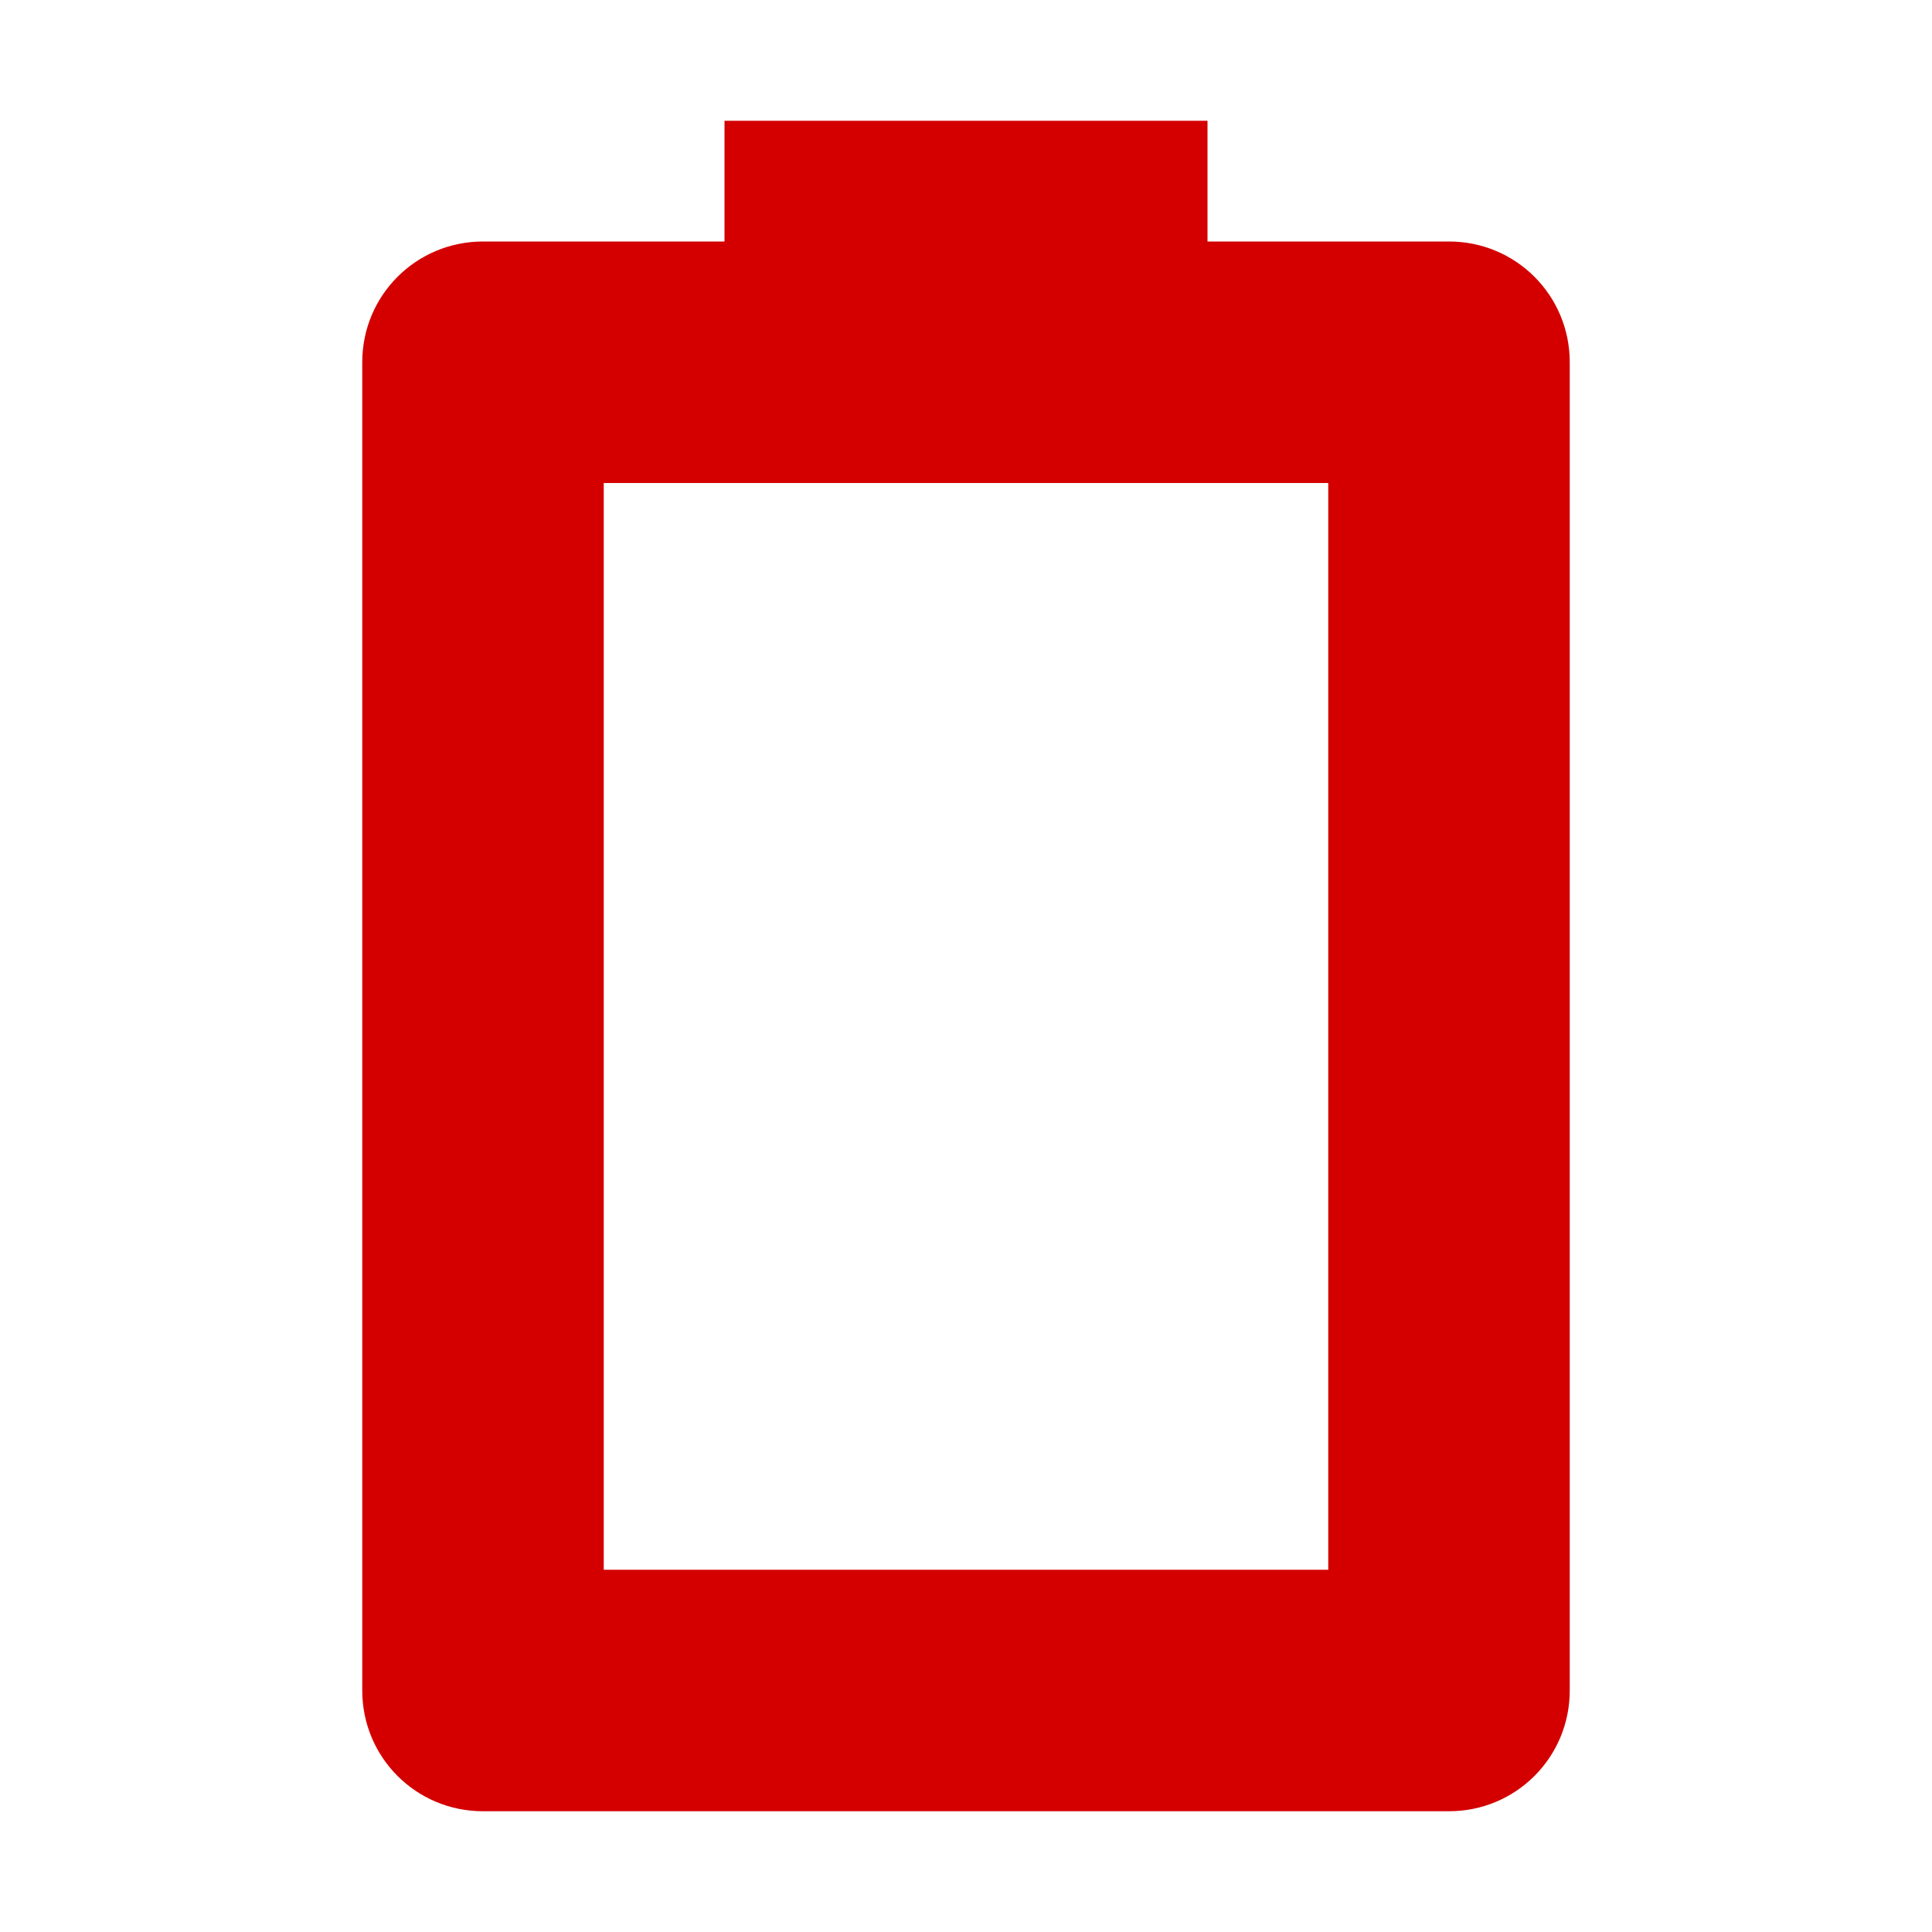
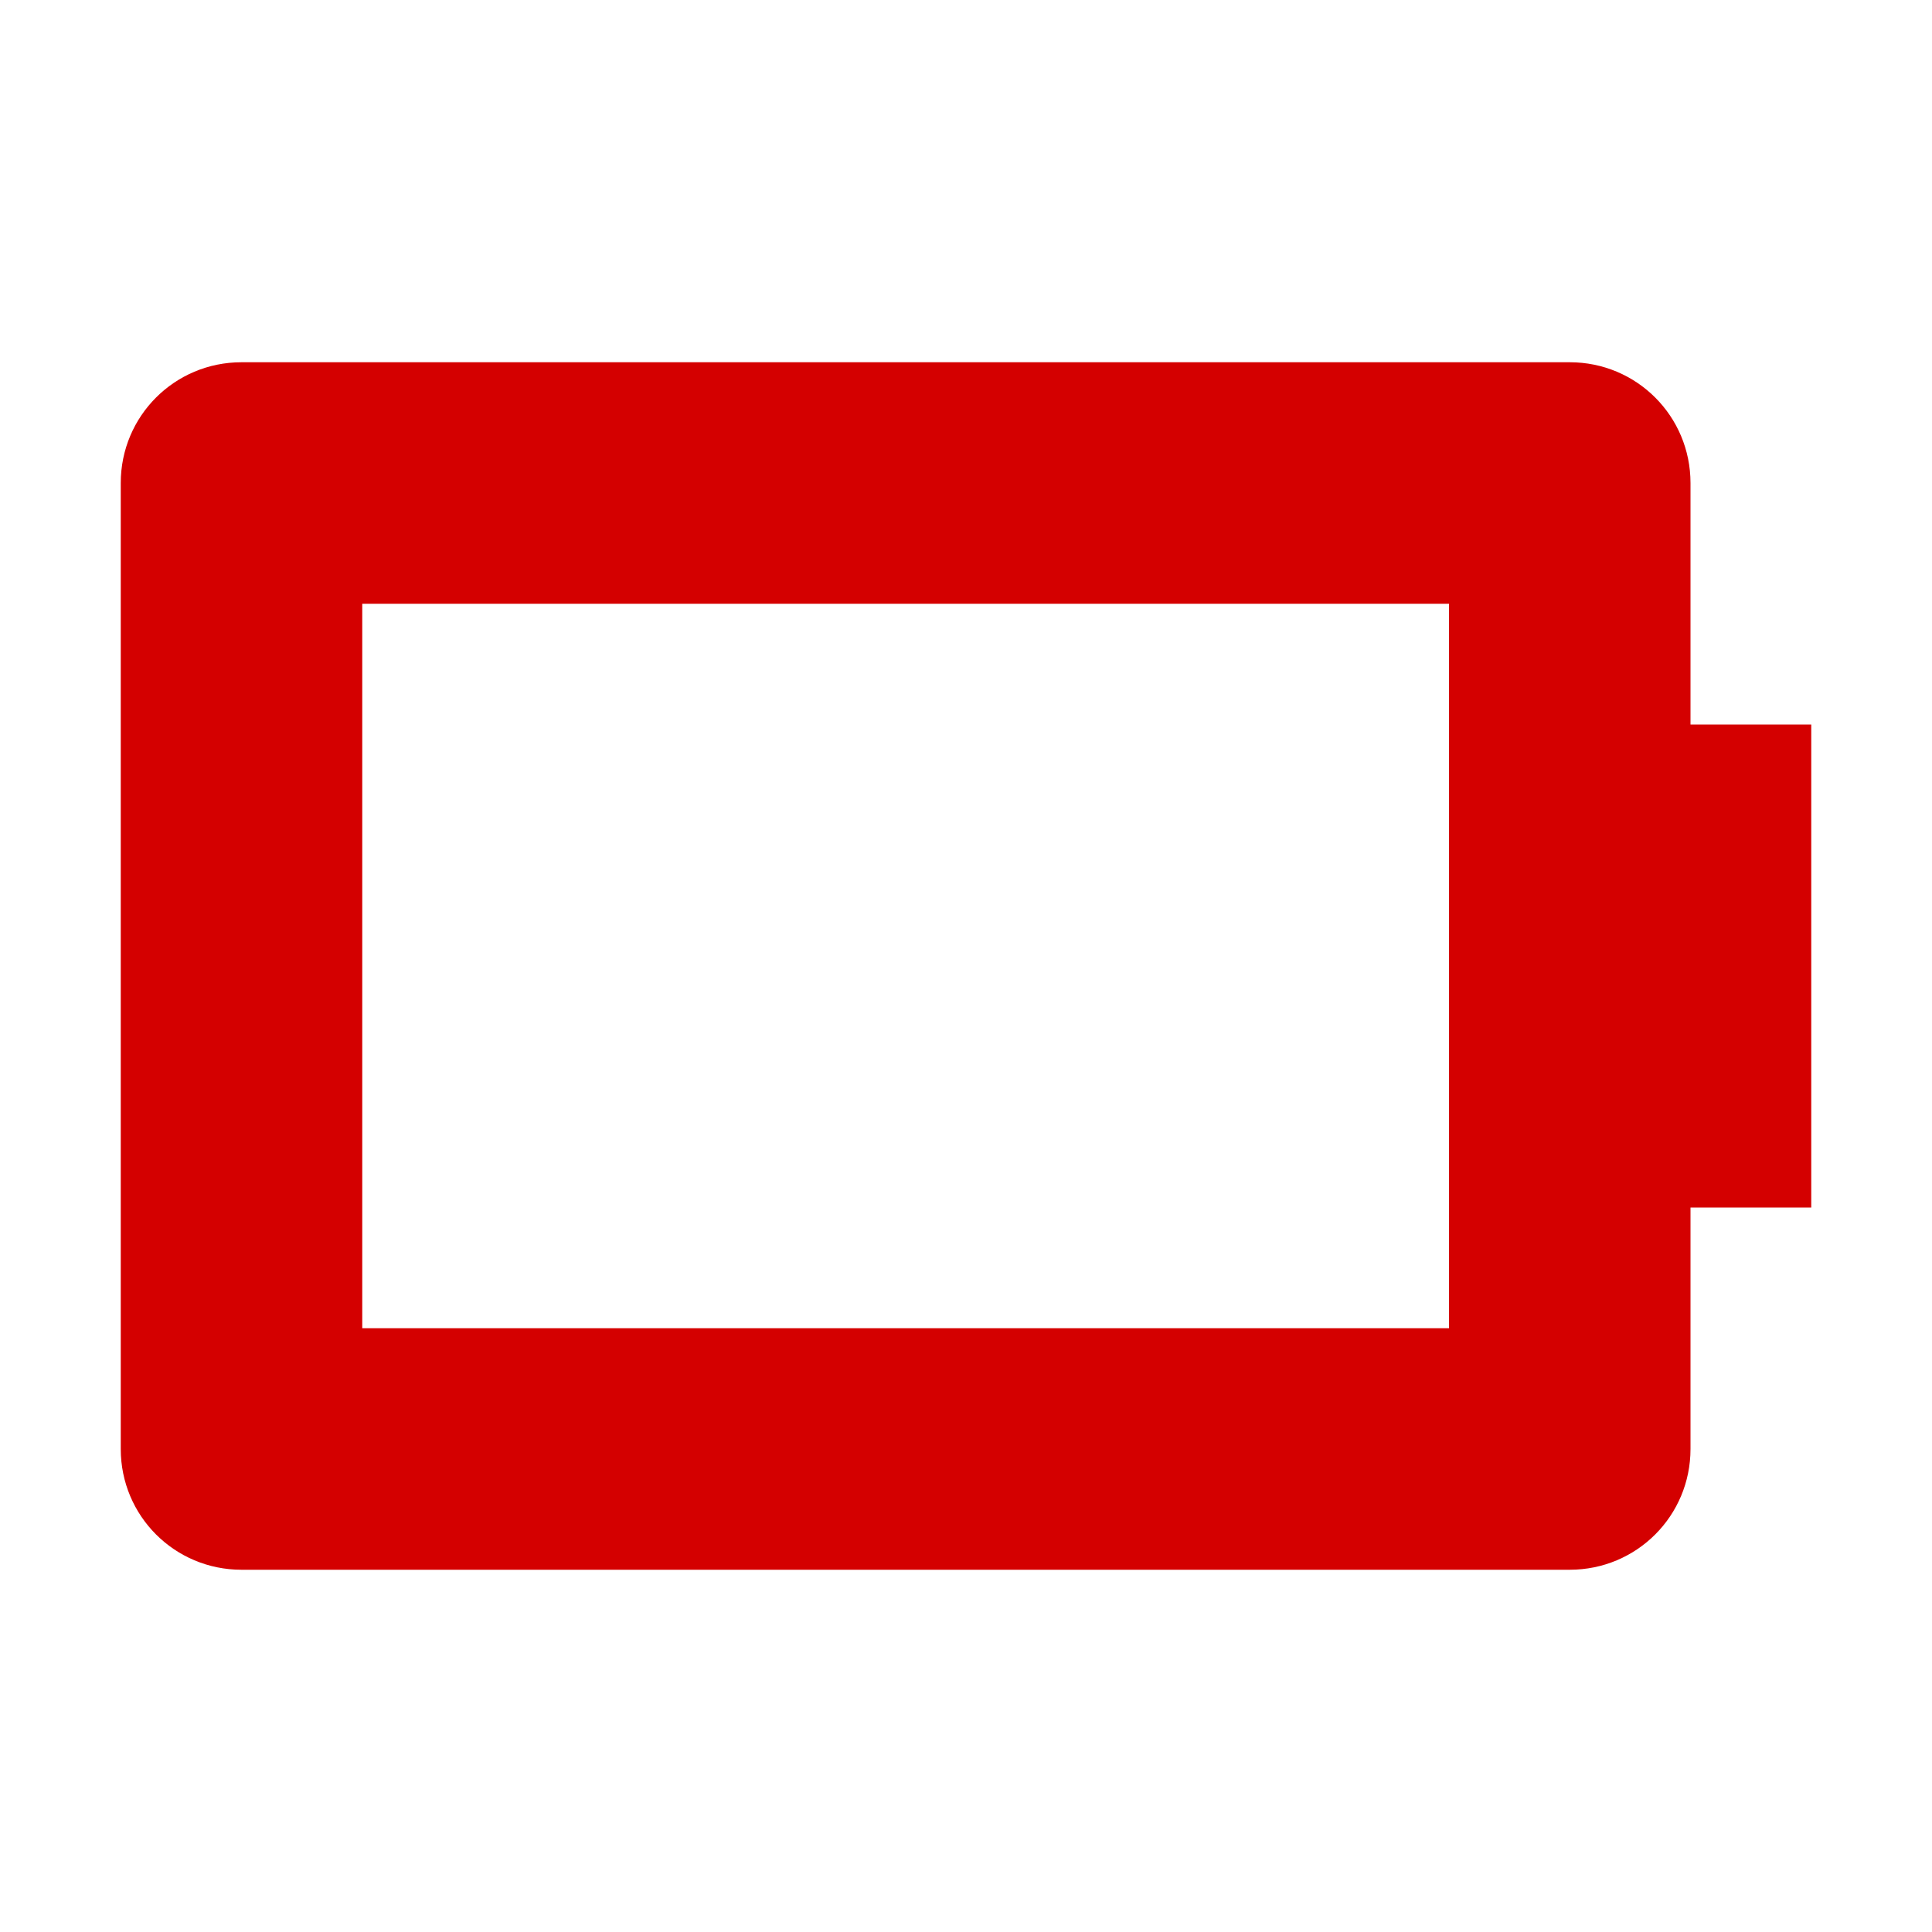
<svg xmlns="http://www.w3.org/2000/svg" width="16" height="16" version="1.1">
-   <path fill="#d40000" class="error" d="m6 1v1h-2c-.554 0-1 .446-1 1v11c0 .554.446 1 1 1h8c.554 0 1-.446 1-1v-11c0-.554-.446-1-1-1h-2v-1zm-1 3h6v9h-6z" />
+   <path class="error" d="m15 6h-1v-2c0-0.554-0.446-1-1-1h-11c-0.554 0-1 0.446-1 1v8c0 0.554 0.446 1 1 1h11c0.554 0 1-0.446 1-1v-2h1zm-3-1v6h-9v-6z" fill="#d40000" />
</svg>
